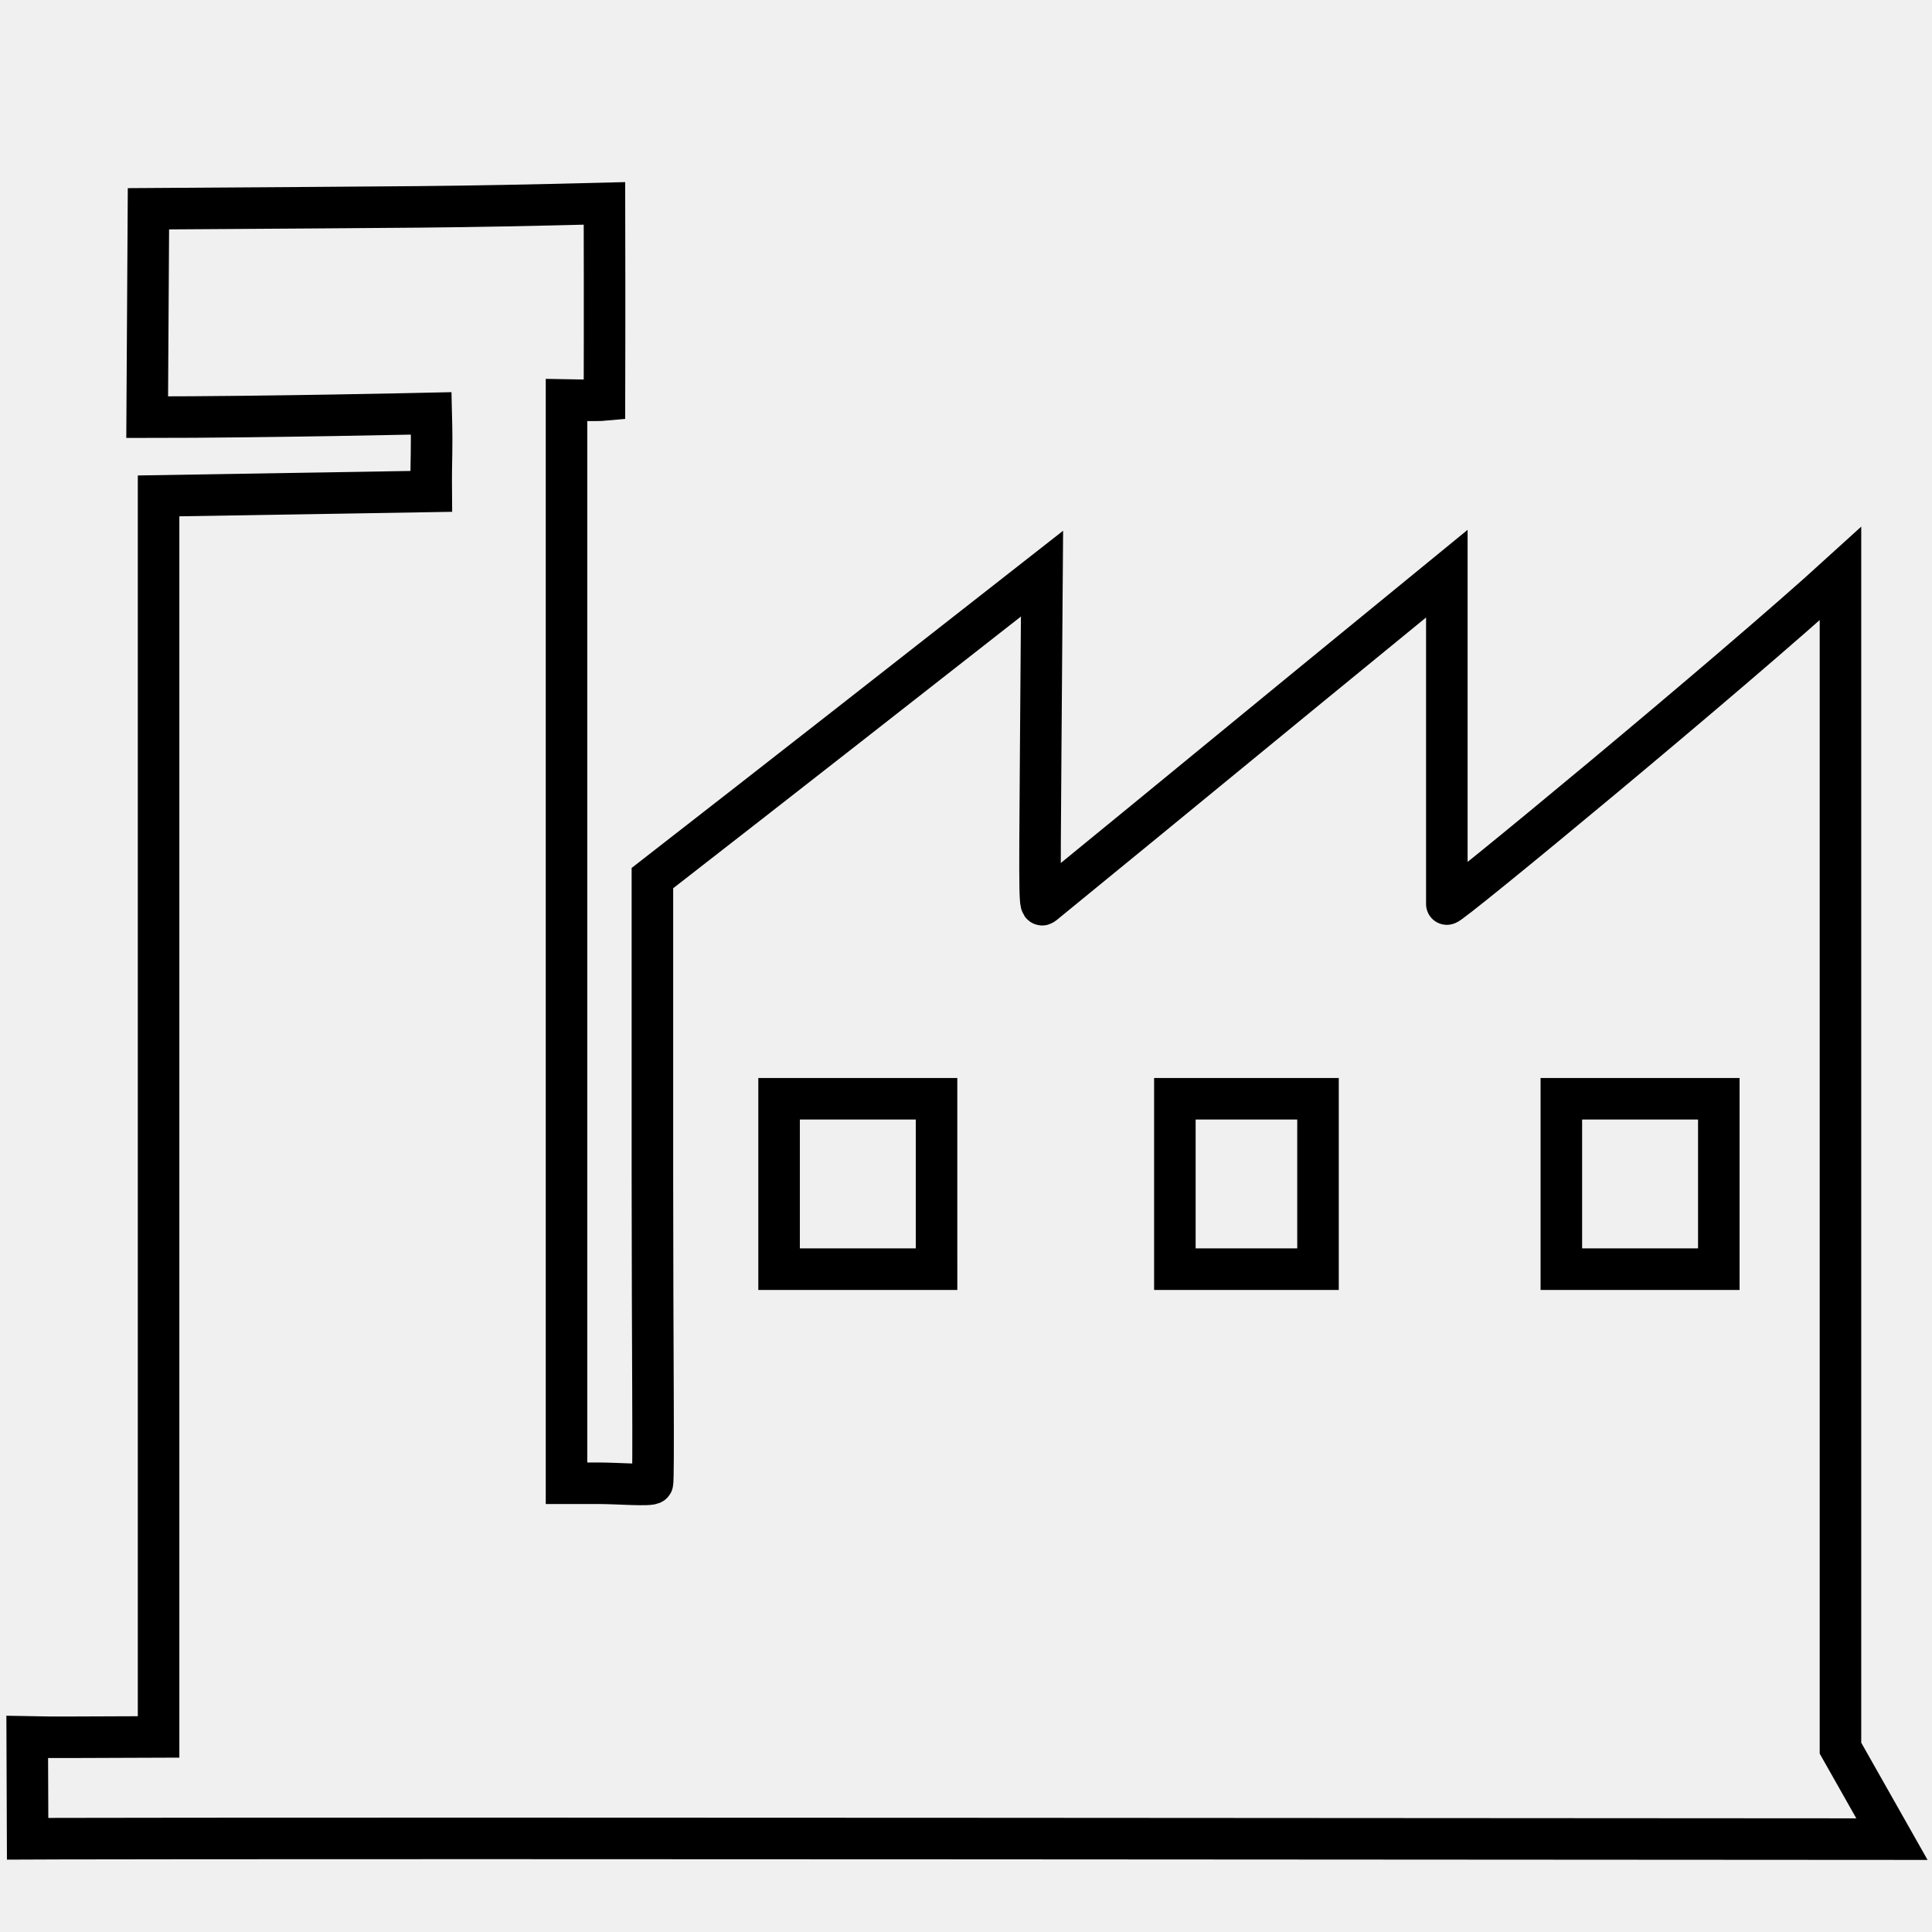
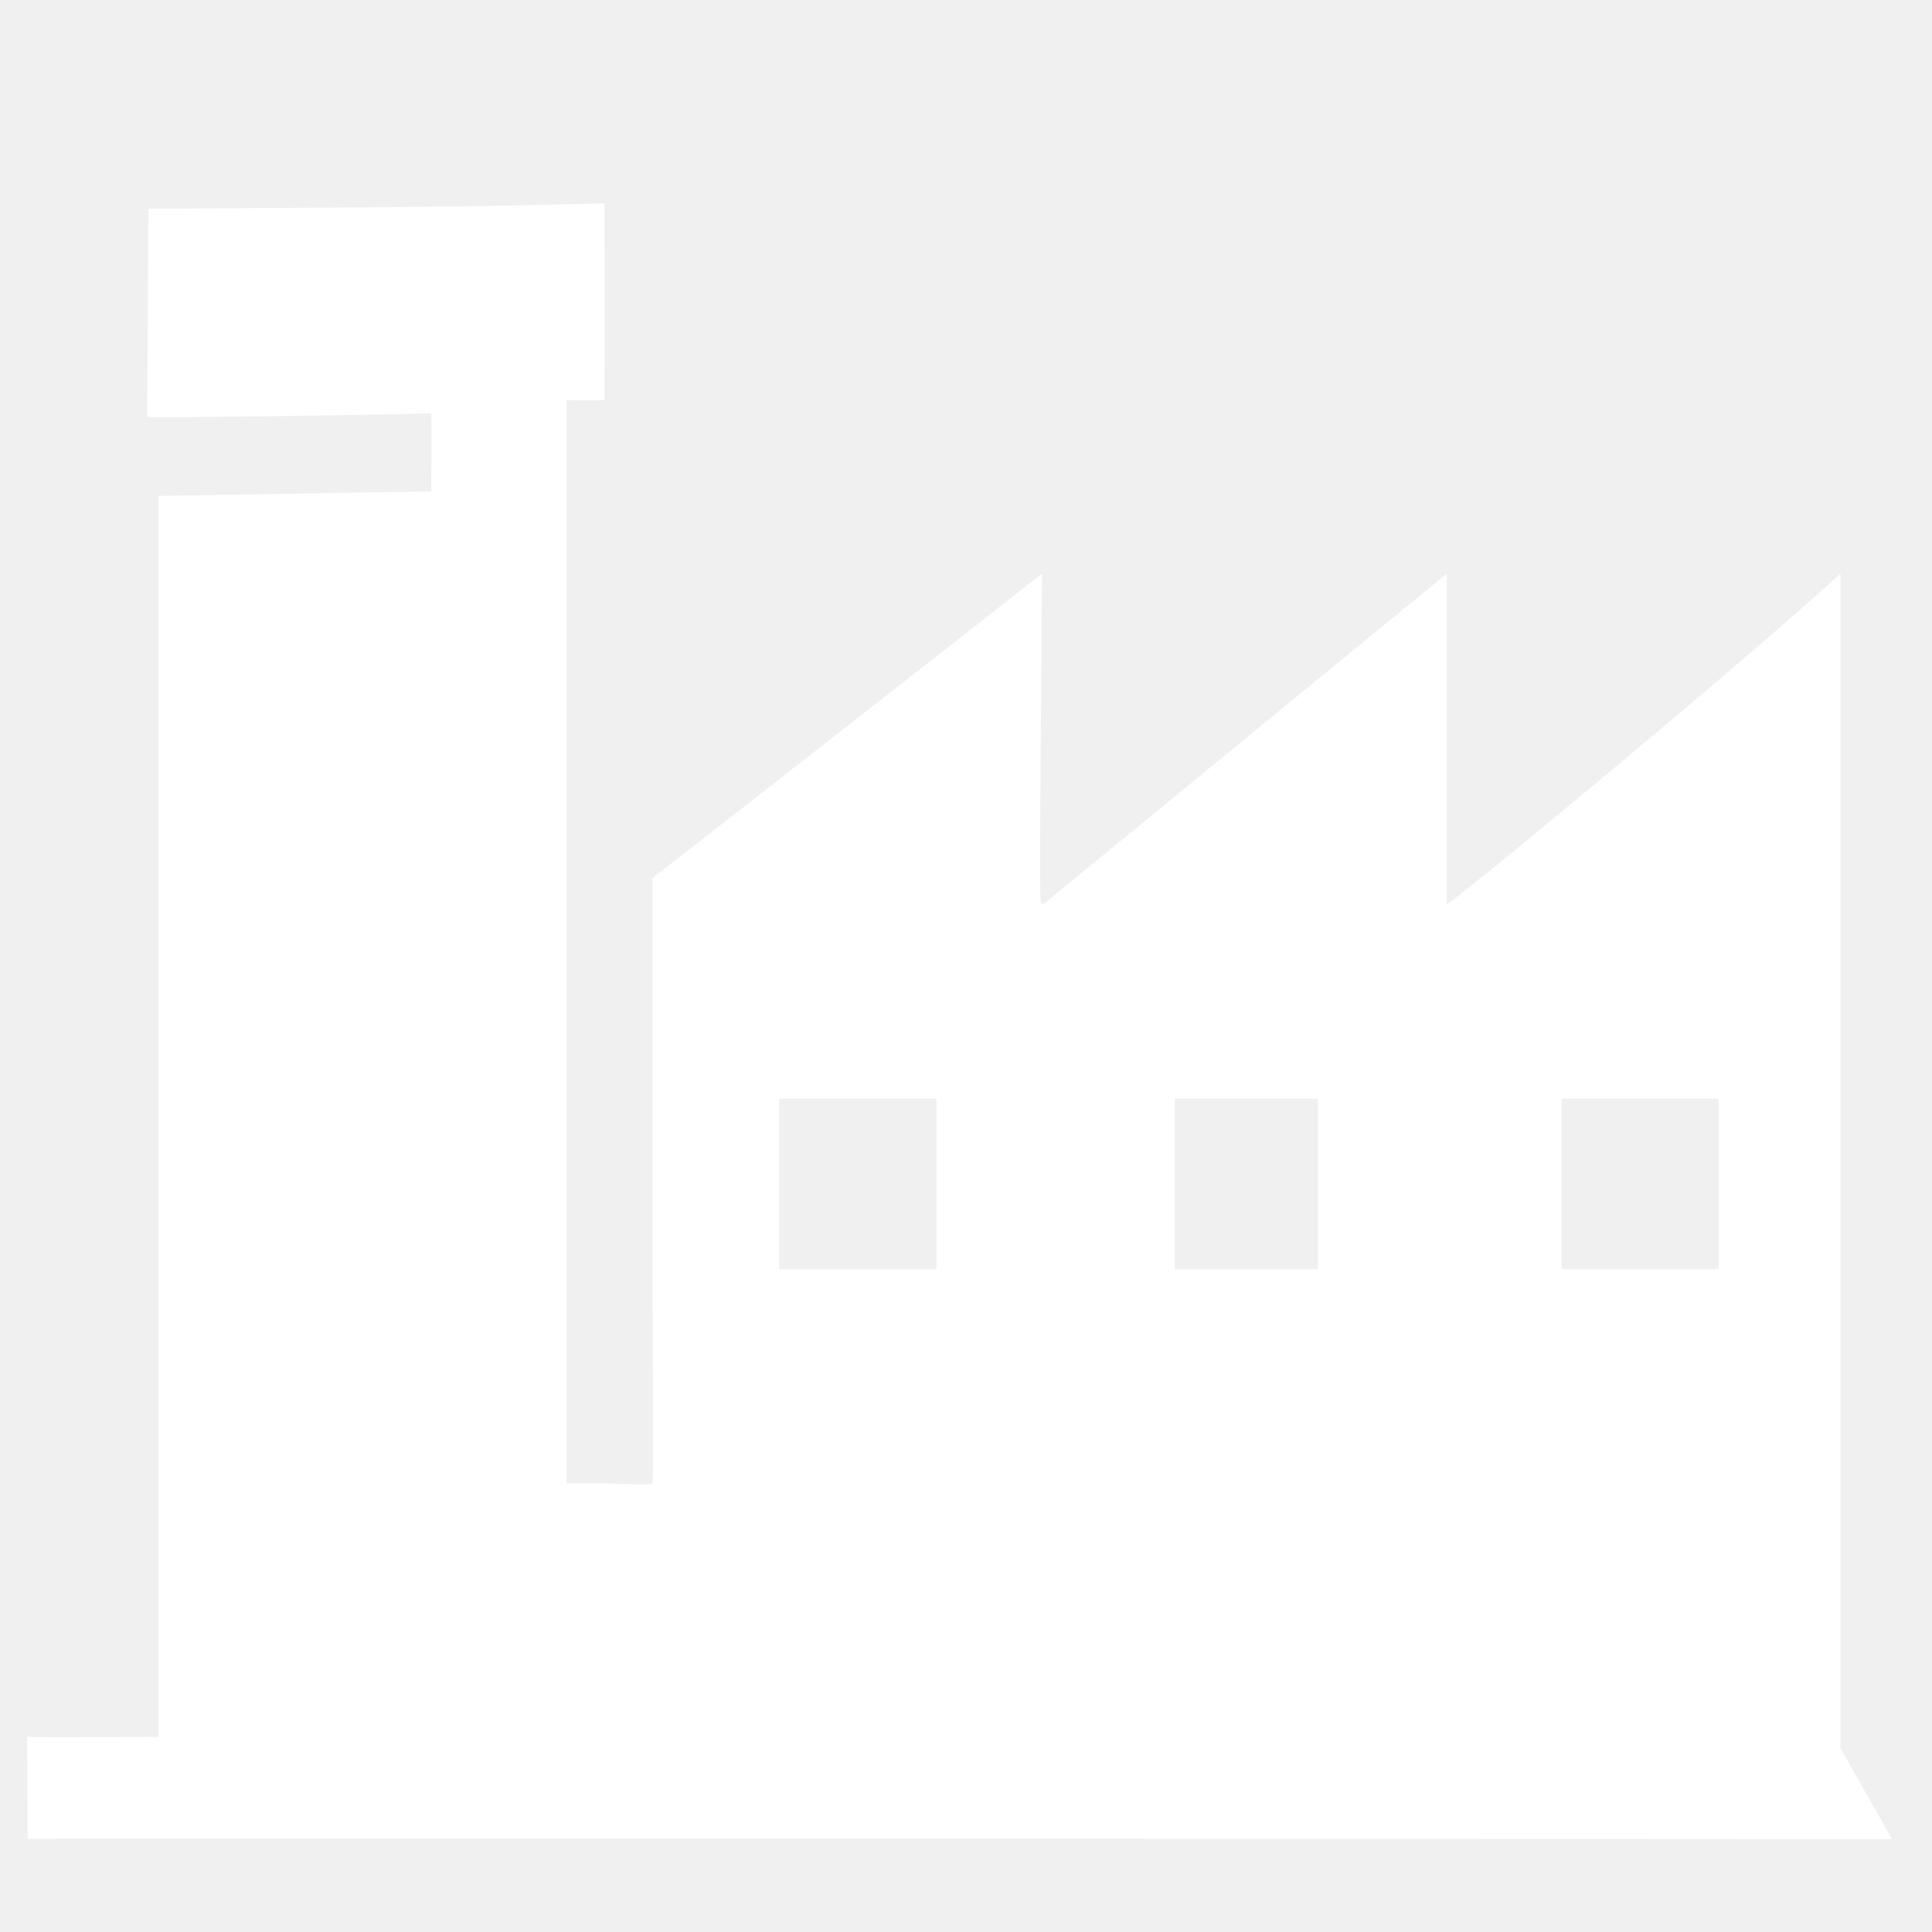
- <svg xmlns="http://www.w3.org/2000/svg" width="200" height="200" version="1.1" id="svg1" sodipodiDocname="industriaMain.svg" inkscapeVersion="1.3.2 (091e20e, 2023-11-25, custom)" xmlnsInkscape="http://www.inkscape.org/namespaces/inkscape" xmlnsSodipodi="http://sodipodi.sourceforge.net/DTD/sodipodi-0.dtd" xmlnsSvg="http://www.w3.org/2000/svg">
-   <sodipodiNamedview id="namedview1" pagecolor="#ffffff" bordercolor="#111111" borderopacity="1" inkscapeShowpageshadow="0" inkscapePageopacity="0" inkscapePagecheckerboard="1" inkscapeDeskcolor="#d1d1d1" inkscapeZoom="4.305" inkscapeCx="80.023" inkscapeCy="93.961" inkscapeWindow-width="1920" inkscapeWindow-height="1057" inkscapeWindow-x="-8" inkscapeWindow-y="379" inkscapeWindow-maximized="1" inkscapeCurrent-layer="svg1" />
-   <defs id="defs1" />
-   <sodipodiNamedview pagecolor="#ffffff" bordercolor="#111111" box-shadow="0px 0px 18px 6px rgba(255, 255, 255, 0.747)" borderopacity="1" />
-   <path d="m 2.819,179.805 c 3.498,0.07 3.484,0.027 13.597,0 V 115.325 51.334 L 44.641,50.868 c -0.03,-3.79 0.108,-3.764 0,-8.074 0,0 -17.21,0.392 -29.405,0.392 L 15.367,21.612 C 43.794,21.412 45.815,21.477 62.573,21.056 c 0.028,11.906 0,20.356 0,20.356 -0.669,0.064 -3.927,0 -3.927,0 v 112.133 h 3.334 c 1.85,0 5.398,0.282 5.557,0 0.159,-0.282 0,-14.484 0,-31.578 V 90.901 C 81.004,80.434 94.435,69.907 107.869,59.384 l -0.14,18.725 c -0.117,15.635 -0.11,15.802 0.286,15.479 17.912,-14.634 17.787,-14.602 41.761,-34.204 V 93.588 c 0,0.413 29.436,-23.895 40.749,-34.204 V 180.97 l 5.328,9.416 -95.388,-0.058 c -83.986,-0.051 -97.605,0.02 -97.605,0.02 z M 96.95,122.564 v -8.82 H 88.8 80.651 v 8.82 8.82 h 8.15 8.15 z m 39.49,0 v -8.82 h -7.409 -7.409 v 8.82 8.82 h 7.409 7.409 z m 41.49,0 v -8.82 h -8.15 -8.15 v 8.82 8.82 h 8.15 8.15 z" style="fill:#000000;fill-opacity:0;stroke:#000000;stroke-width:4.3;stroke-linecap:square;stroke-linejoin:miter;stroke-dasharray:none;stroke-opacity:1;paint-order:markers fill stroke" id="path1" sodipodiNodetypes="cccccscccsccsssccsscccccsccccccccccccccccccccscccccccs" />
+ <svg xmlns="http://www.w3.org/2000/svg" width="200" height="200">
+   <path d="m 2.819,179.805 c 3.498,0.07 3.484,0.027 13.597,0 V 115.325 51.334 L 44.641,50.868 c -0.03,-3.79 0.108,-3.764 0,-8.074 0,0 -17.21,0.392 -29.405,0.392 L 15.367,21.612 C 43.794,21.412 45.815,21.477 62.573,21.056 c 0.028,11.906 0,20.356 0,20.356 -0.669,0.064 -3.927,0 -3.927,0 v 112.133 h 3.334 c 1.85,0 5.398,0.282 5.557,0 0.159,-0.282 0,-14.484 0,-31.578 V 90.901 C 81.004,80.434 94.435,69.907 107.869,59.384 l -0.14,18.725 c -0.117,15.635 -0.11,15.802 0.286,15.479 17.912,-14.634 17.787,-14.602 41.761,-34.204 V 93.588 c 0,0.413 29.436,-23.895 40.749,-34.204 V 180.97 l 5.328,9.416 -95.388,-0.058 c -83.986,-0.051 -97.605,0.02 -97.605,0.02 z M 96.95,122.564 v -8.82 H 88.8 80.651 v 8.82 8.82 h 8.15 8.15 z m 39.49,0 v -8.82 h -7.409 -7.409 v 8.82 8.82 h 7.409 7.409 z m 41.49,0 v -8.82 h -8.15 -8.15 v 8.82 8.82 h 8.15 8.15 z" style="fill:#ffffff;stroke-width:1" />
</svg>
